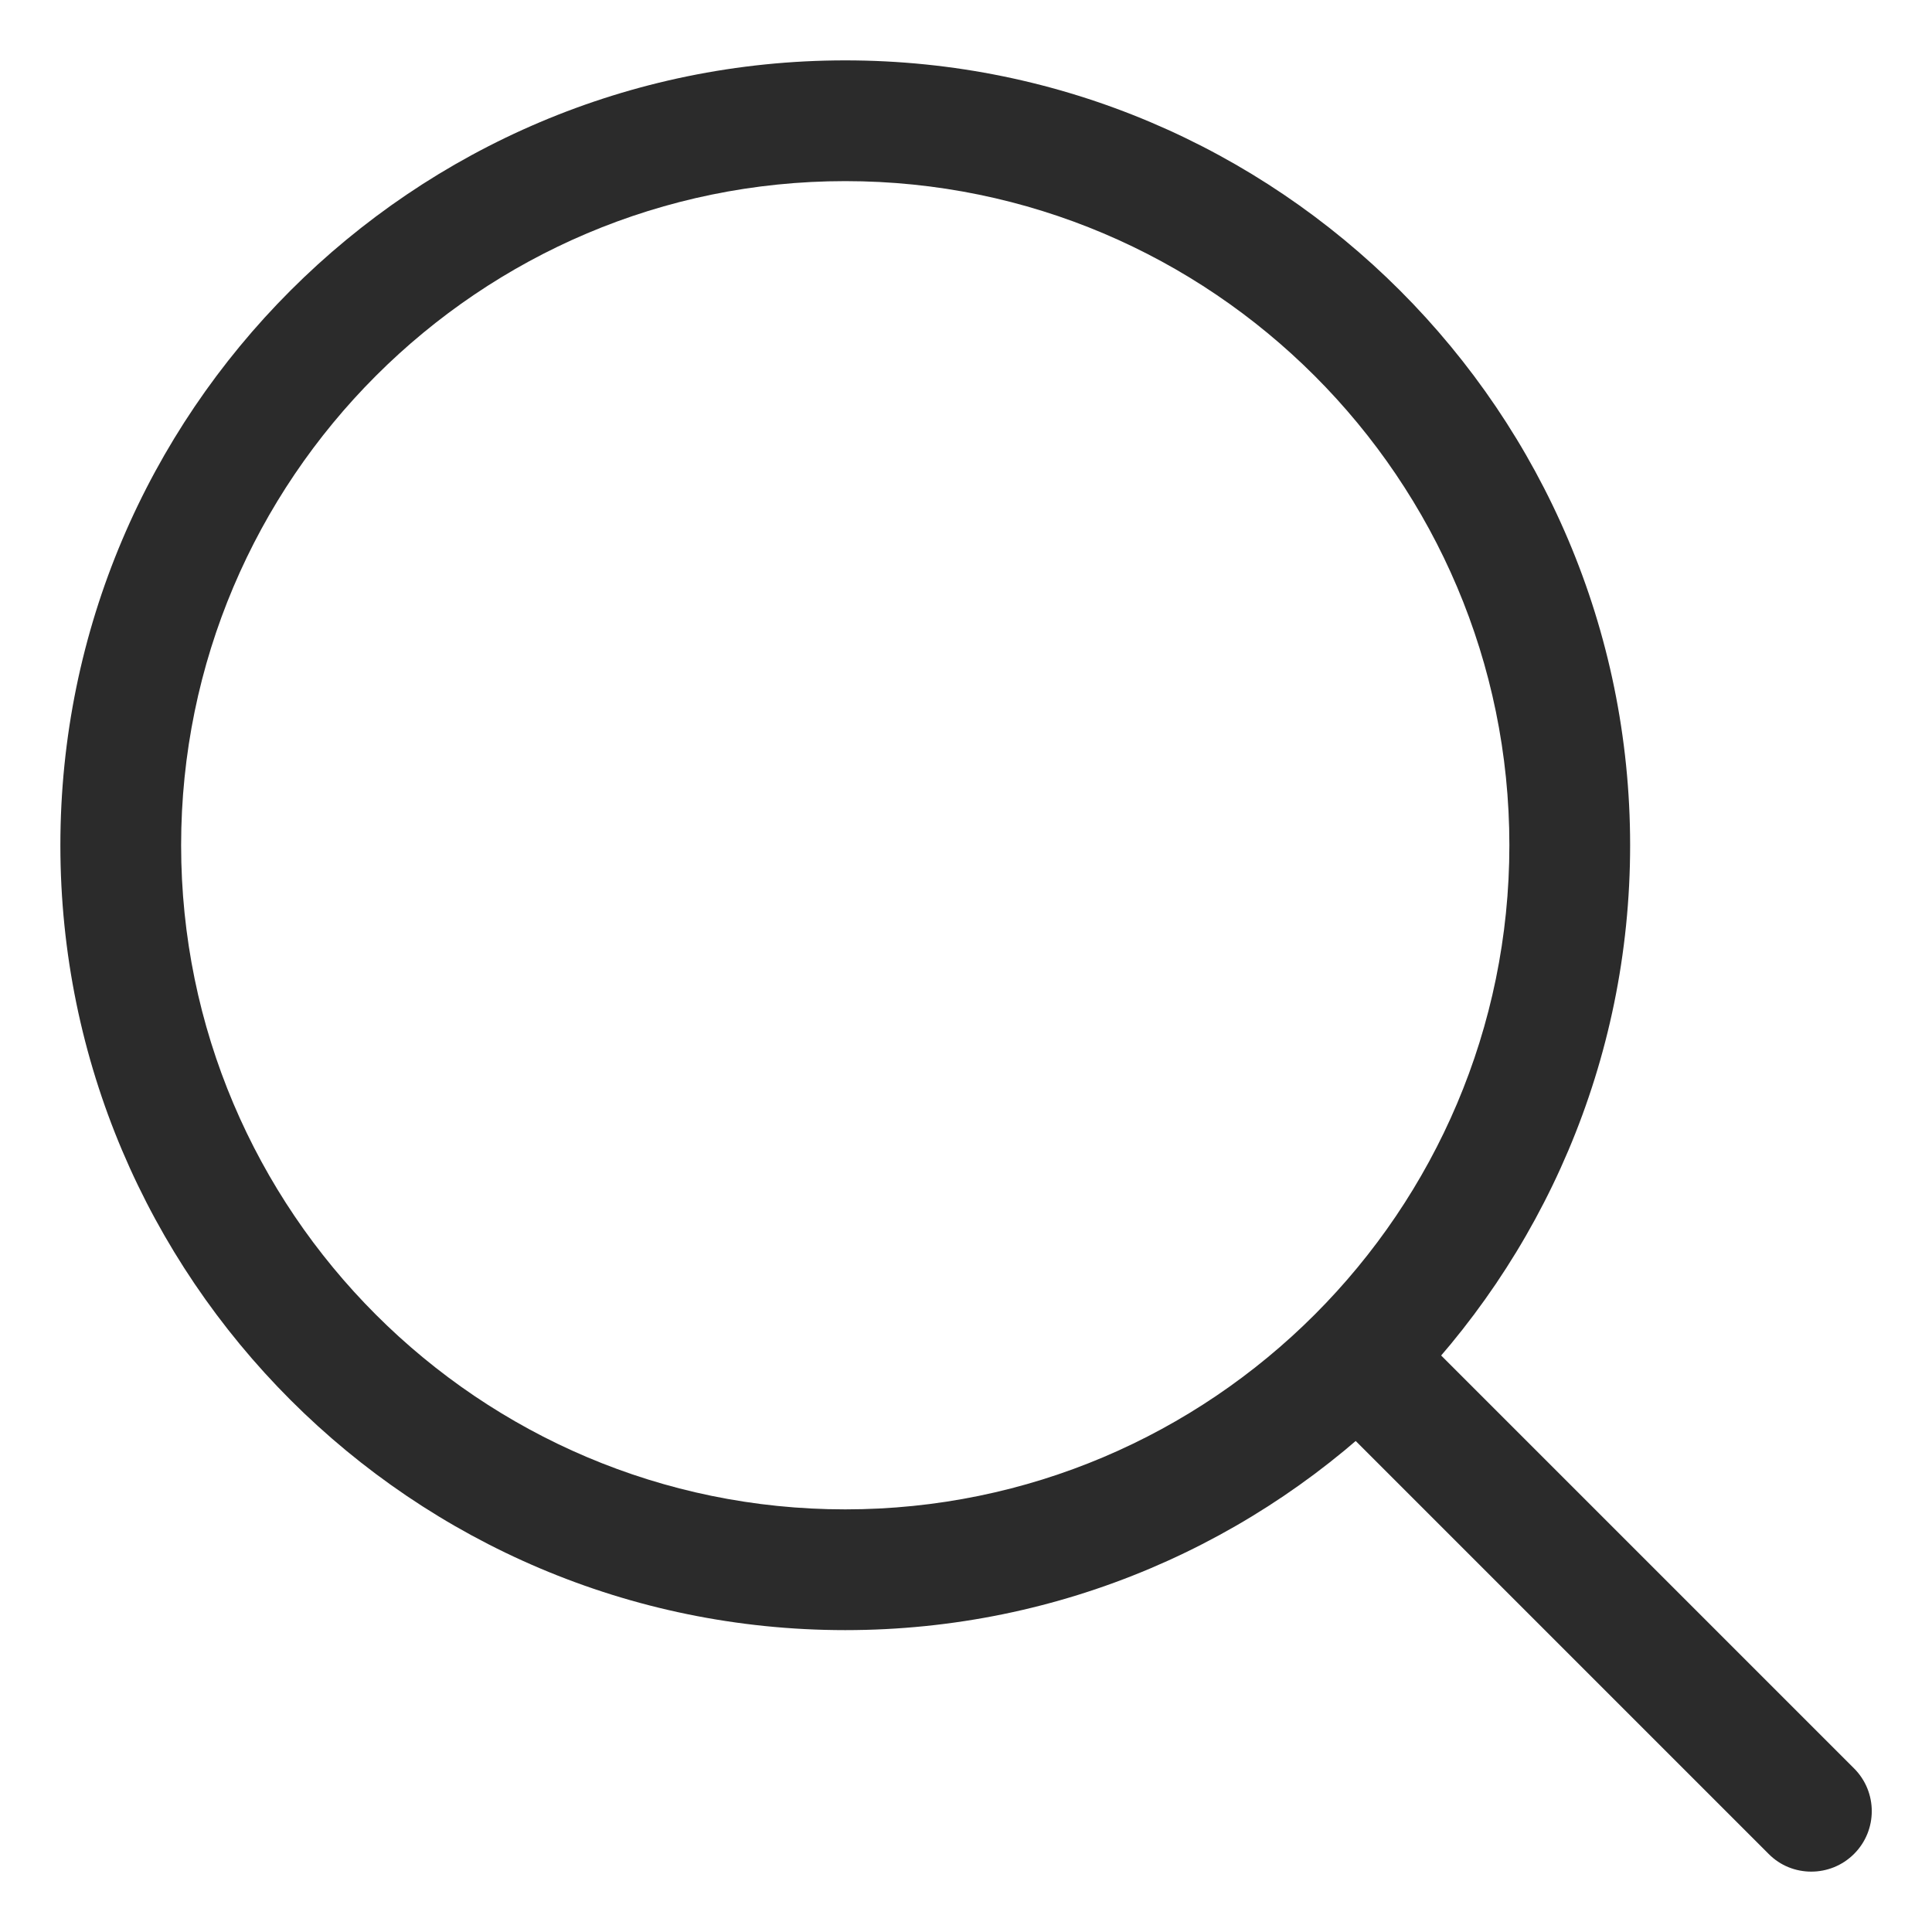
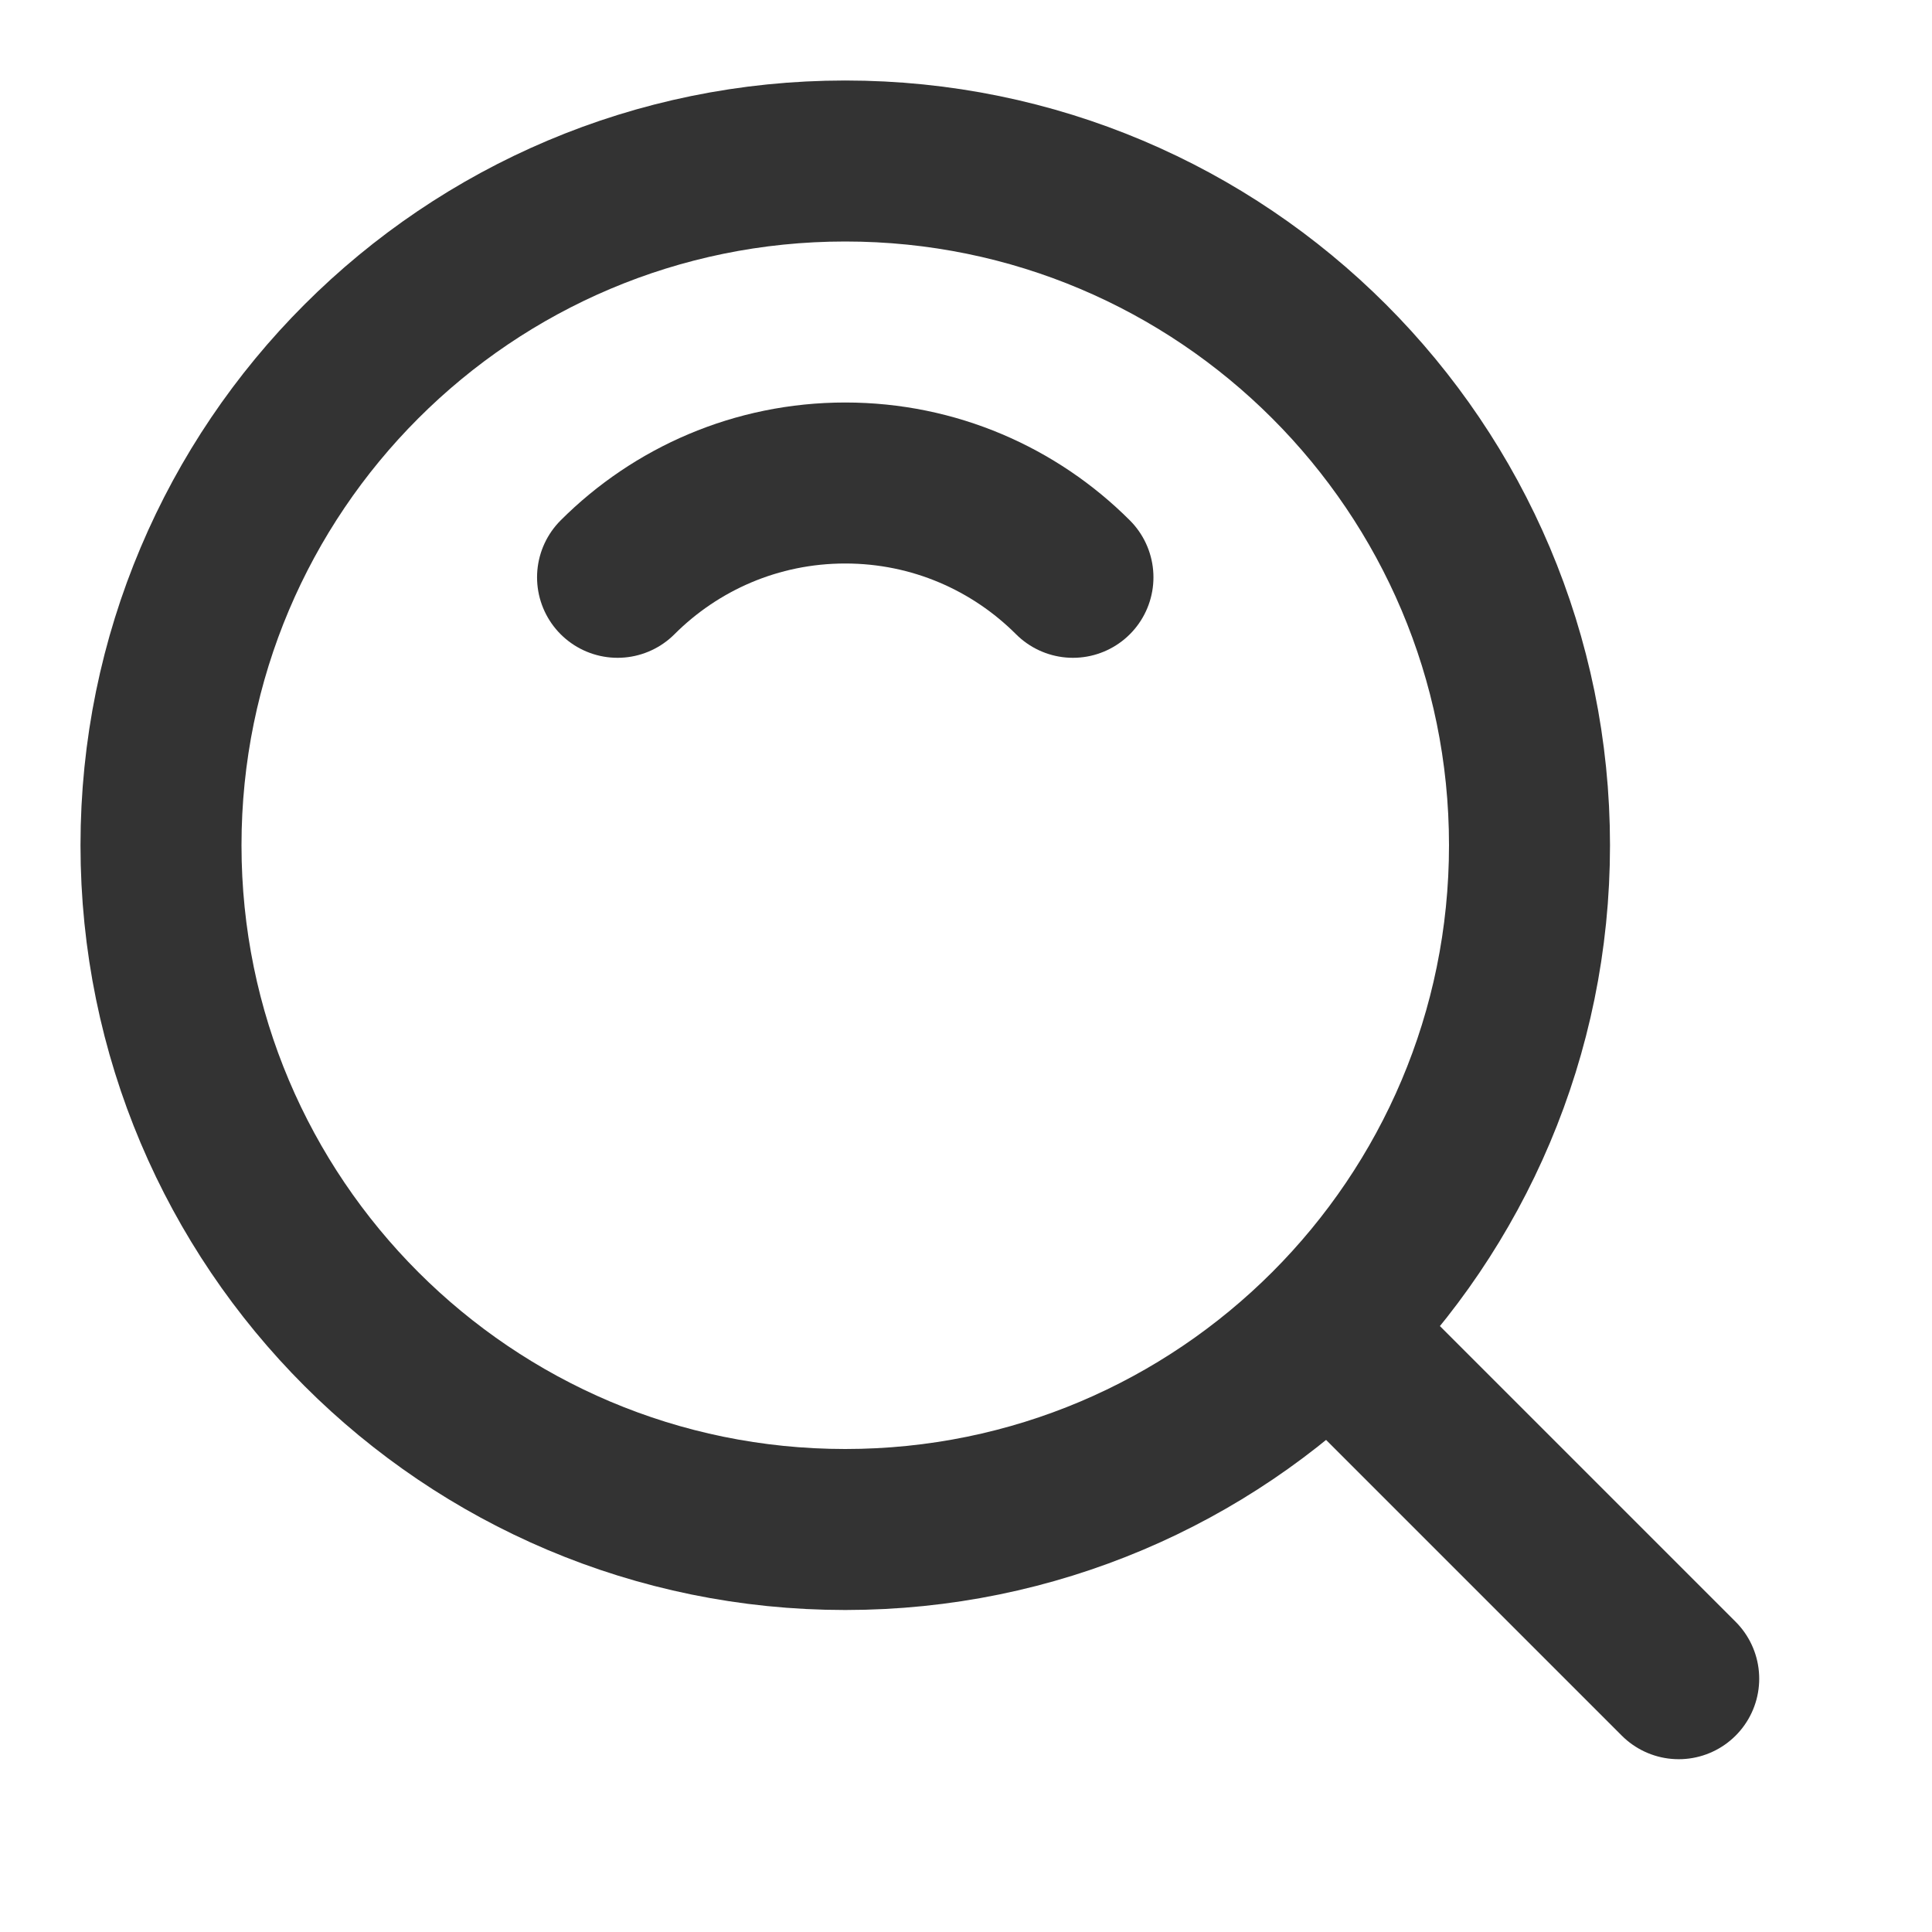
- <svg xmlns="http://www.w3.org/2000/svg" t="1721643867626" class="icon" viewBox="0 0 1024 1024" version="1.1" p-id="45383" width="200" height="200">
-   <path d="M448 864C218.6 864 32 677.4 32 448S218.6 32 448 32s416 186.6 416 416-186.6 416-416 416z m0-768C253.9 96 96 253.9 96 448s157.9 352 352 352 352-157.9 352-352S642.1 96 448 96z" fill="#2b2b2b" p-id="45384" />
-   <path d="M960 992c-8.2 0-16.4-3.1-22.6-9.4l-224-224c-12.5-12.5-12.5-32.8 0-45.3s32.8-12.5 45.3 0l224 224c12.5 12.5 12.5 32.8 0 45.3-6.3 6.3-14.5 9.4-22.7 9.4z" fill="#2b2b2b" p-id="45385" />
+ <svg xmlns="http://www.w3.org/2000/svg" width="25" height="25" viewBox="0 0 48 48" fill="none">
+   <path d="M21 38C30.389 38 38 30.389 38 21C38 11.611 30.389 4 21 4C11.611 4 4 11.611 4 21C4 30.389 11.611 38 21 38Z" fill="none" stroke="#333" stroke-width="4" stroke-linejoin="round" />
+   <path d="M26.657 14.343C25.209 12.895 23.209 12 21 12C18.791 12 16.791 12.895 15.343 14.343" stroke="#333" stroke-width="4" stroke-linecap="round" stroke-linejoin="round" />
+   <path d="M33.222 33.222L41.707 41.707" stroke="#333" stroke-width="4" stroke-linecap="round" stroke-linejoin="round" />
</svg>
